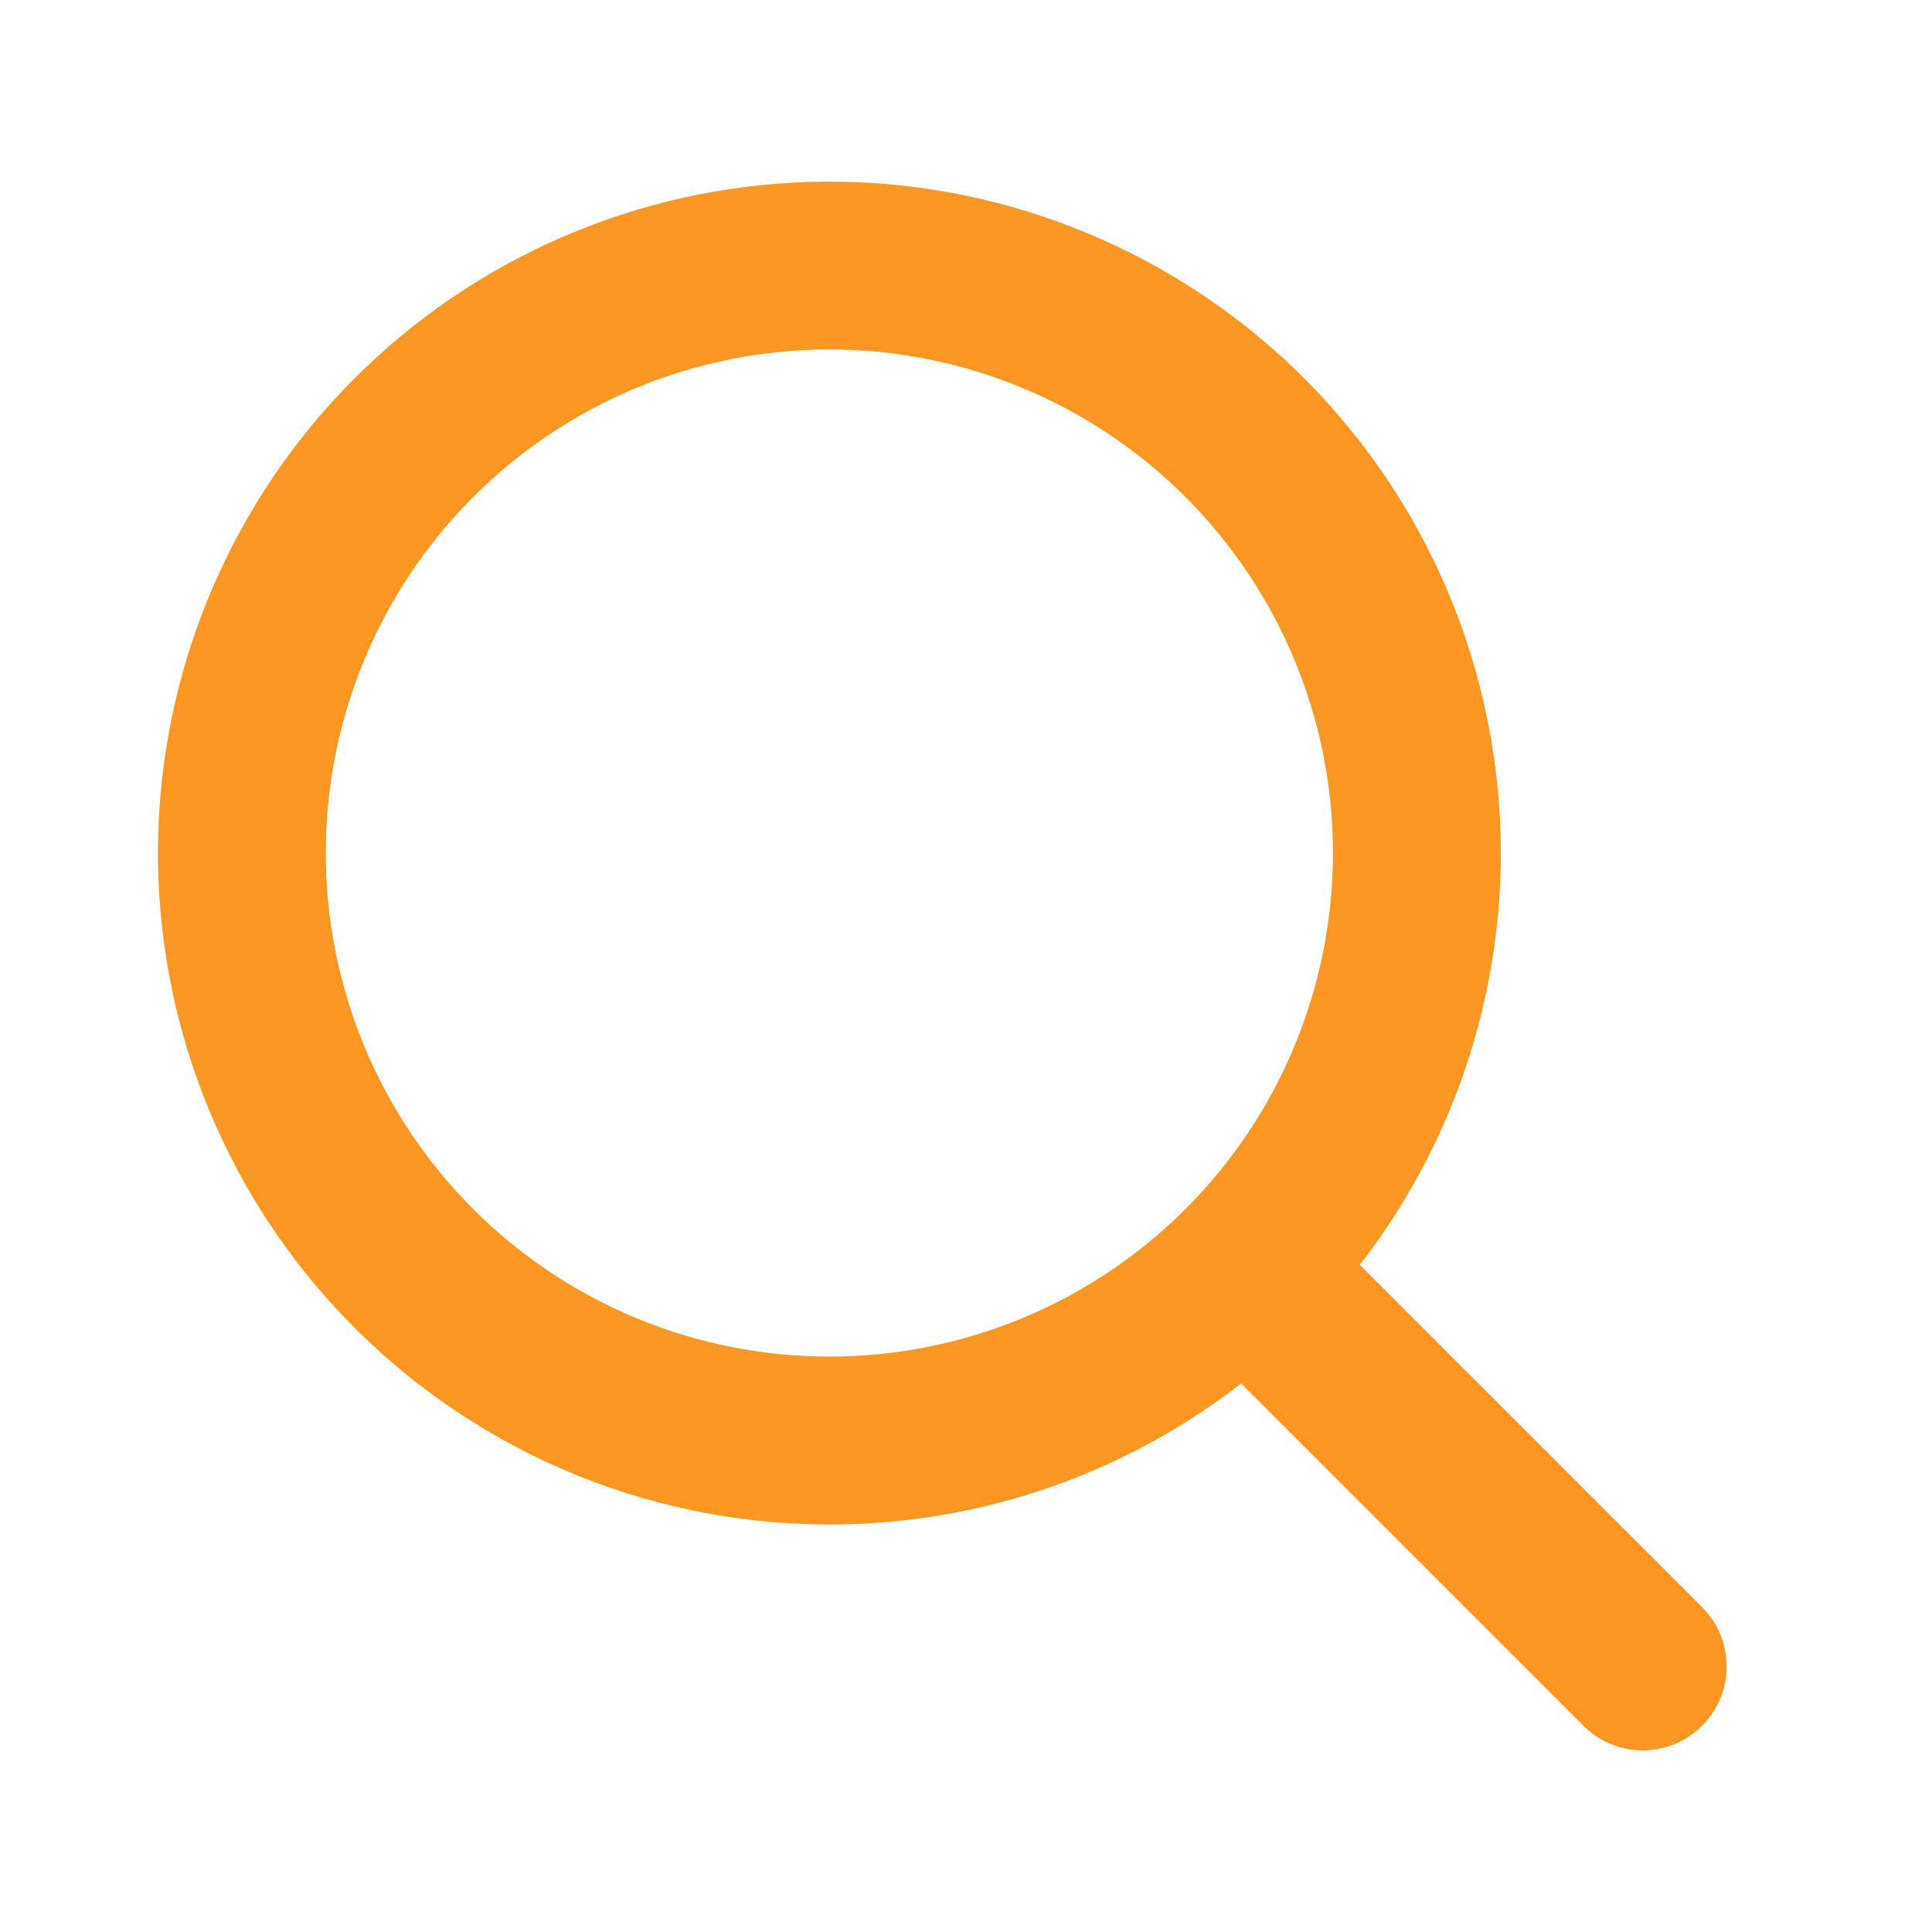
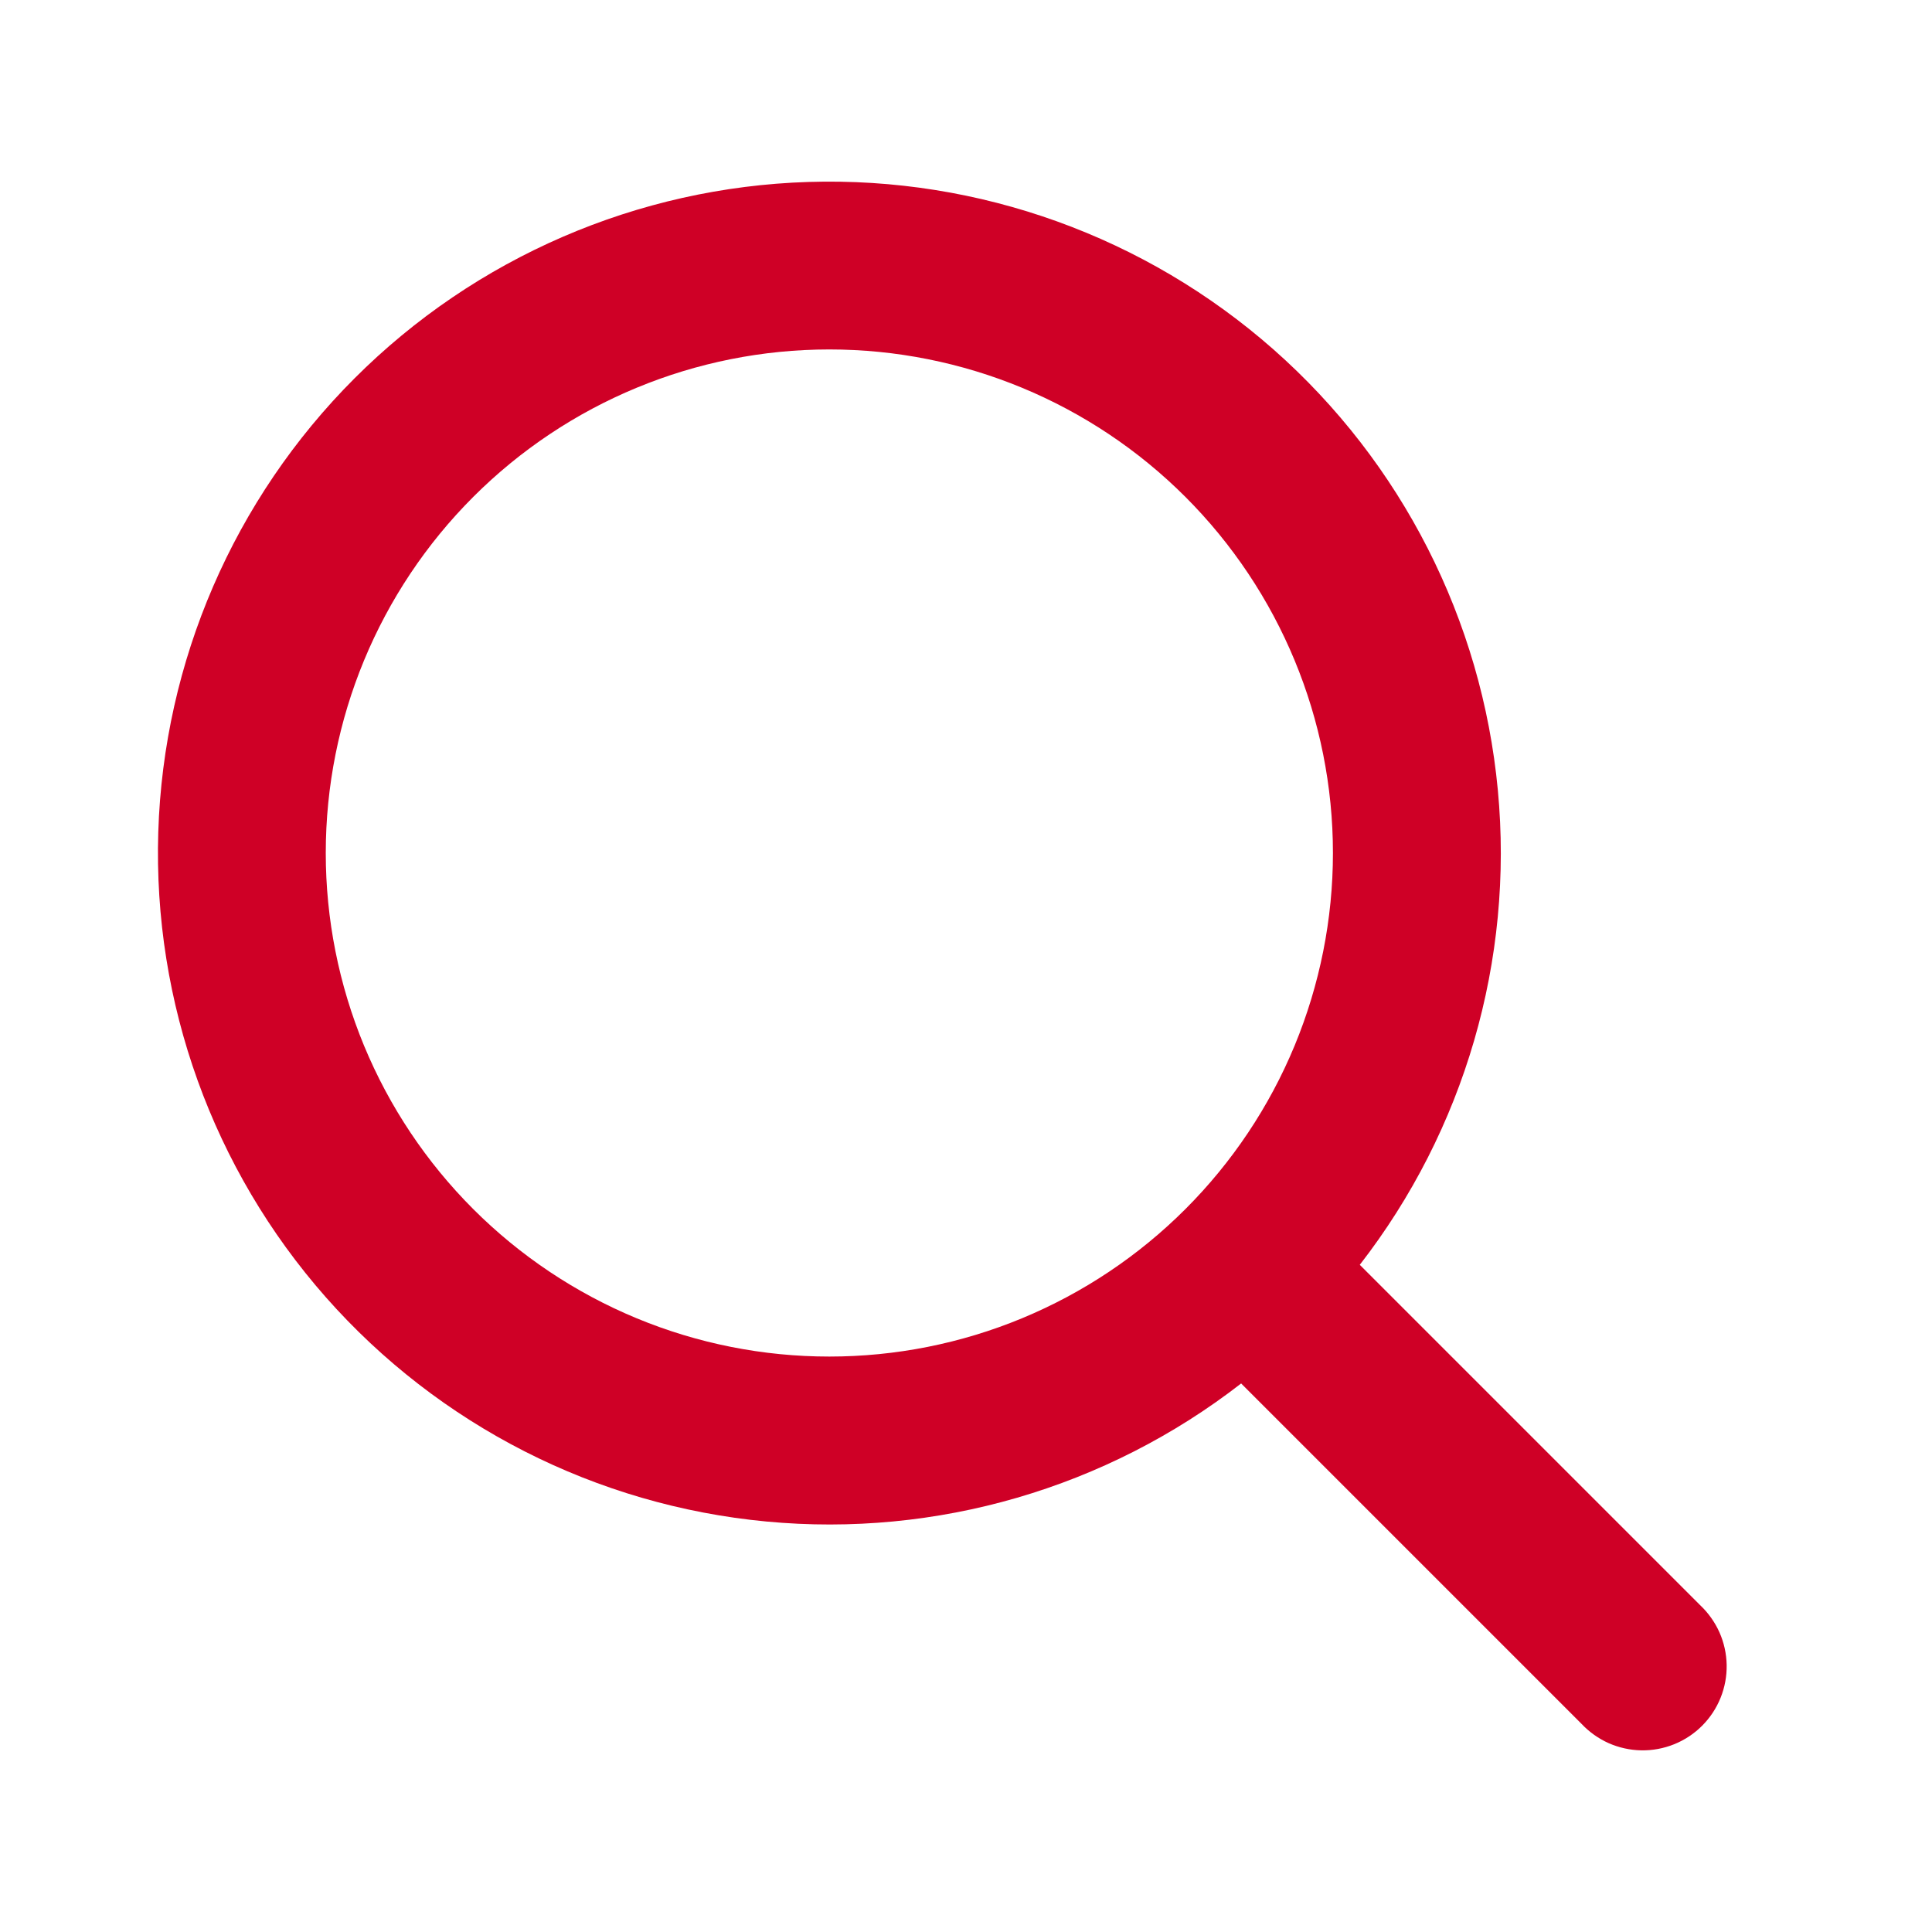
<svg xmlns="http://www.w3.org/2000/svg" width="39" height="39" viewBox="0 0 39 39" fill="none">
-   <path fill-rule="evenodd" clip-rule="evenodd" d="M26.907 17.219C26.907 18.554 26.643 19.876 26.133 21.109C25.622 22.343 24.873 23.463 23.929 24.407C22.985 25.351 21.864 26.1 20.631 26.611C19.398 27.122 18.076 27.384 16.741 27.384C15.406 27.384 14.084 27.122 12.851 26.611C11.618 26.1 10.497 25.351 9.553 24.407C8.609 23.463 7.86 22.343 7.349 21.109C6.839 19.876 6.576 18.554 6.576 17.219C6.576 14.523 7.647 11.937 9.553 10.031C11.459 8.125 14.045 7.054 16.741 7.054C19.437 7.054 22.023 8.125 23.929 10.031C25.835 11.937 26.907 14.523 26.907 17.219ZM25.054 27.927C22.331 30.041 18.904 31.038 15.471 30.714C12.038 30.391 8.858 28.772 6.577 26.186C4.297 23.6 3.087 20.242 3.195 16.796C3.303 13.35 4.72 10.074 7.158 7.636C9.596 5.198 12.872 3.781 16.318 3.673C19.764 3.565 23.122 4.775 25.708 7.055C28.294 9.336 29.913 12.516 30.236 15.949C30.56 19.382 29.563 22.809 27.449 25.532L34.316 32.399C34.482 32.555 34.616 32.742 34.709 32.95C34.801 33.157 34.851 33.382 34.855 33.609C34.859 33.837 34.817 34.062 34.732 34.273C34.647 34.484 34.52 34.676 34.359 34.837C34.198 34.998 34.006 35.125 33.795 35.21C33.584 35.295 33.359 35.337 33.131 35.333C32.904 35.329 32.679 35.279 32.471 35.187C32.264 35.094 32.077 34.96 31.921 34.794L25.054 27.927Z" fill="#FB9722" />
+   <path fill-rule="evenodd" clip-rule="evenodd" d="M26.907 17.219C26.907 18.554 26.643 19.876 26.133 21.109C25.622 22.343 24.873 23.463 23.929 24.407C22.985 25.351 21.864 26.1 20.631 26.611C19.398 27.122 18.076 27.384 16.741 27.384C15.406 27.384 14.084 27.122 12.851 26.611C11.618 26.1 10.497 25.351 9.553 24.407C8.609 23.463 7.86 22.343 7.349 21.109C6.839 19.876 6.576 18.554 6.576 17.219C6.576 14.523 7.647 11.937 9.553 10.031C11.459 8.125 14.045 7.054 16.741 7.054C19.437 7.054 22.023 8.125 23.929 10.031C25.835 11.937 26.907 14.523 26.907 17.219ZM25.054 27.927C22.331 30.041 18.904 31.038 15.471 30.714C12.038 30.391 8.858 28.772 6.577 26.186C4.297 23.6 3.087 20.242 3.195 16.796C3.303 13.35 4.72 10.074 7.158 7.636C9.596 5.198 12.872 3.781 16.318 3.673C19.764 3.565 23.122 4.775 25.708 7.055C28.294 9.336 29.913 12.516 30.236 15.949C30.56 19.382 29.563 22.809 27.449 25.532L34.316 32.399C34.482 32.555 34.616 32.742 34.709 32.95C34.801 33.157 34.851 33.382 34.855 33.609C34.859 33.837 34.817 34.062 34.732 34.273C34.647 34.484 34.52 34.676 34.359 34.837C34.198 34.998 34.006 35.125 33.795 35.21C33.584 35.295 33.359 35.337 33.131 35.333C32.904 35.329 32.679 35.279 32.471 35.187C32.264 35.094 32.077 34.96 31.921 34.794L25.054 27.927Z" fill="#CF0026" />
</svg>
